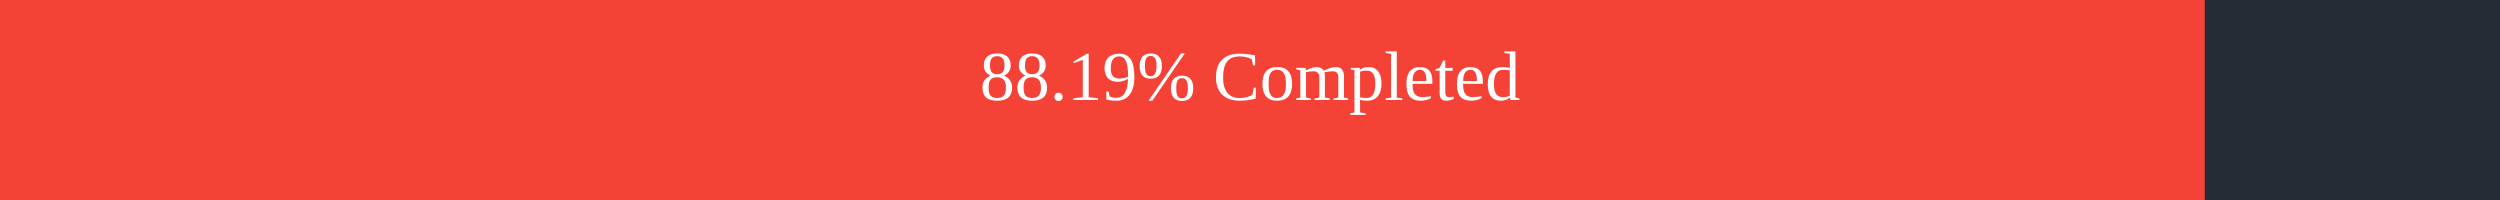
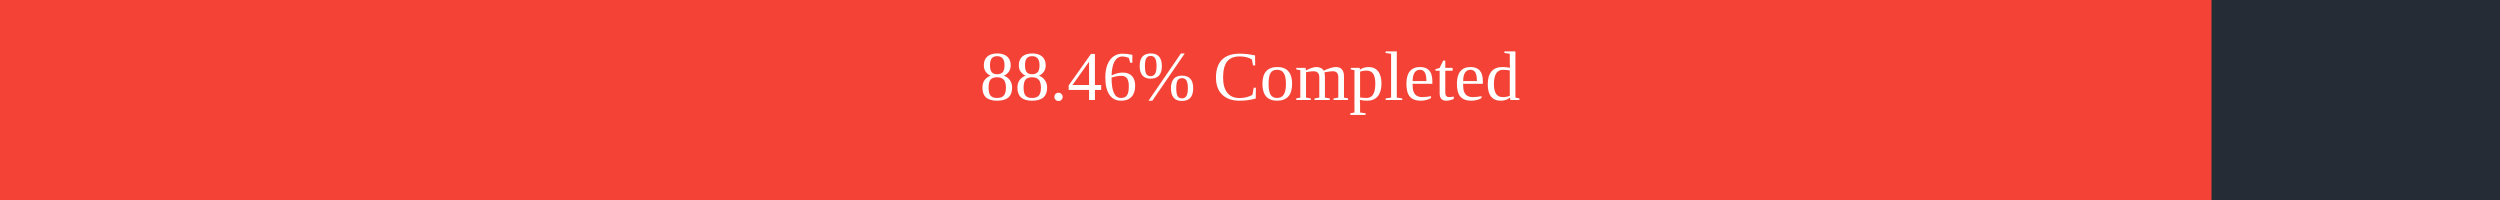
<svg xmlns="http://www.w3.org/2000/svg" width="500" height="40">
  <rect x="0" y="0" width="500" height="40" fill="#262C36" />
-   <rect x="0" y="0" width="440.95" height="40" fill="#f44336" />
+   <rect x="0" y="0" width="442.3" height="40" fill="#f44336" />
  <text x="250" y="20" text-anchor="middle" alignment-baseline="middle" font-size="14" fill="white">
-         88.19% Completed
+         88.46% Completed
      </text>
</svg>
